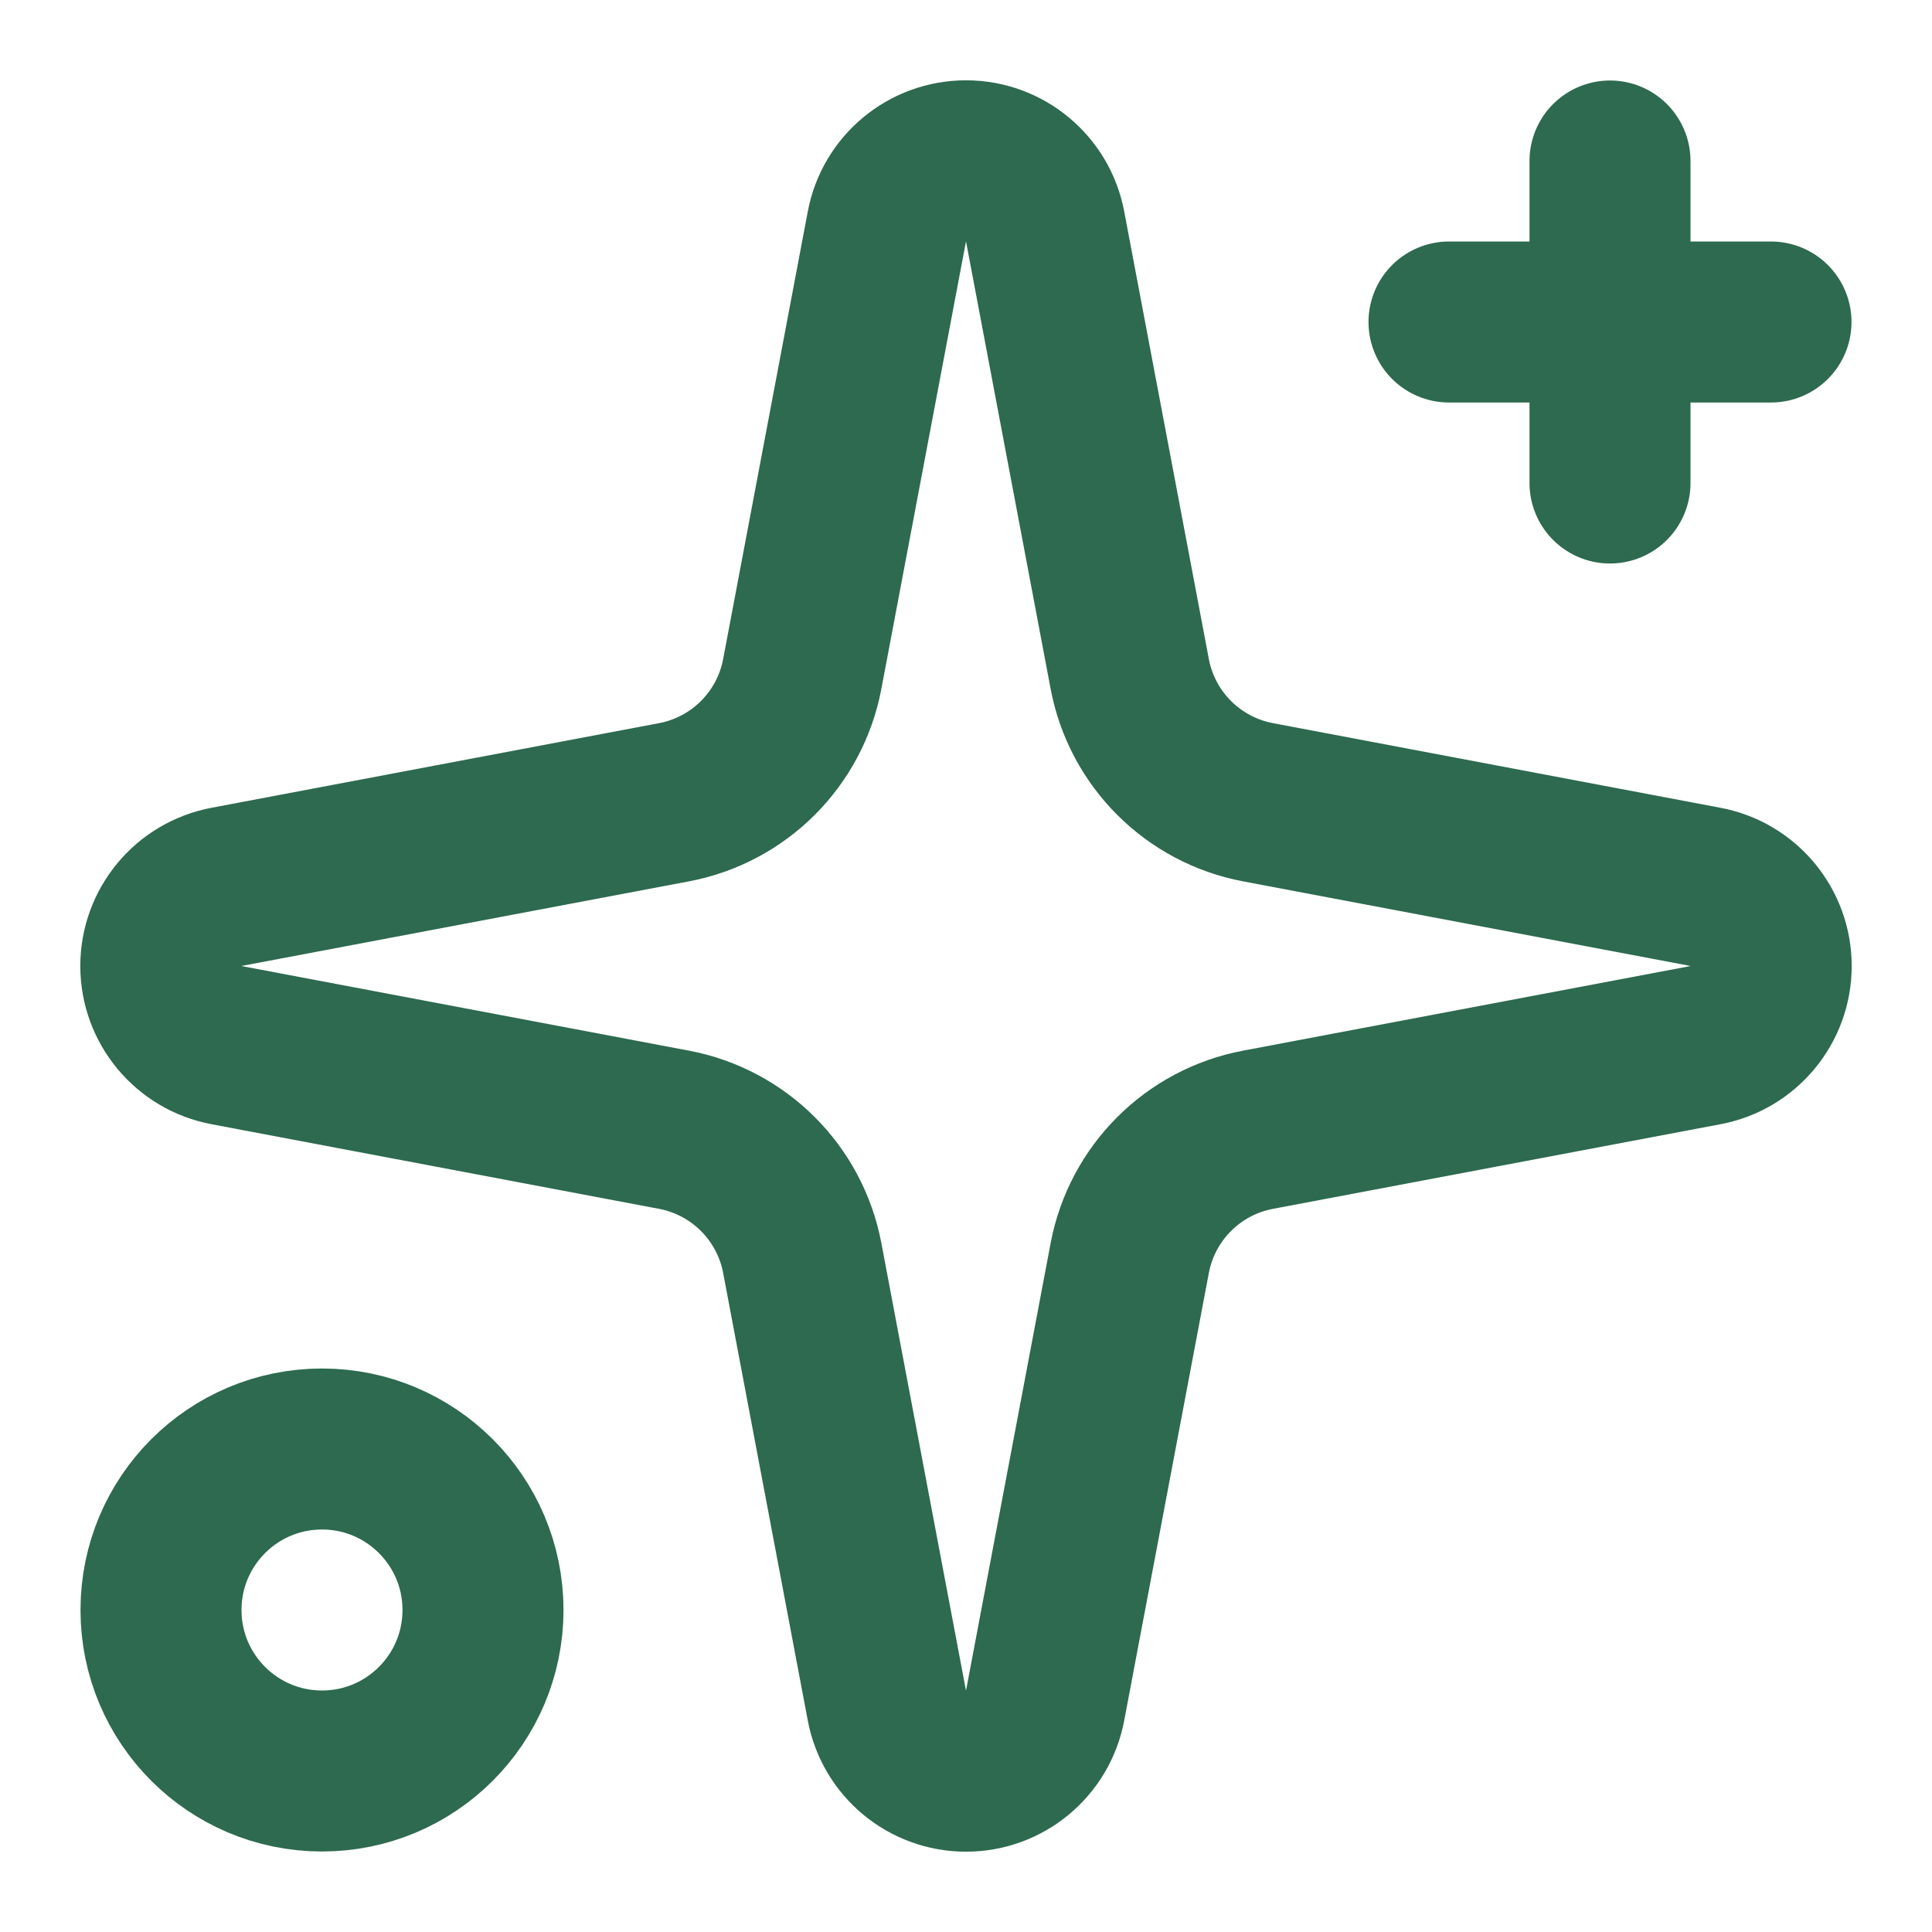
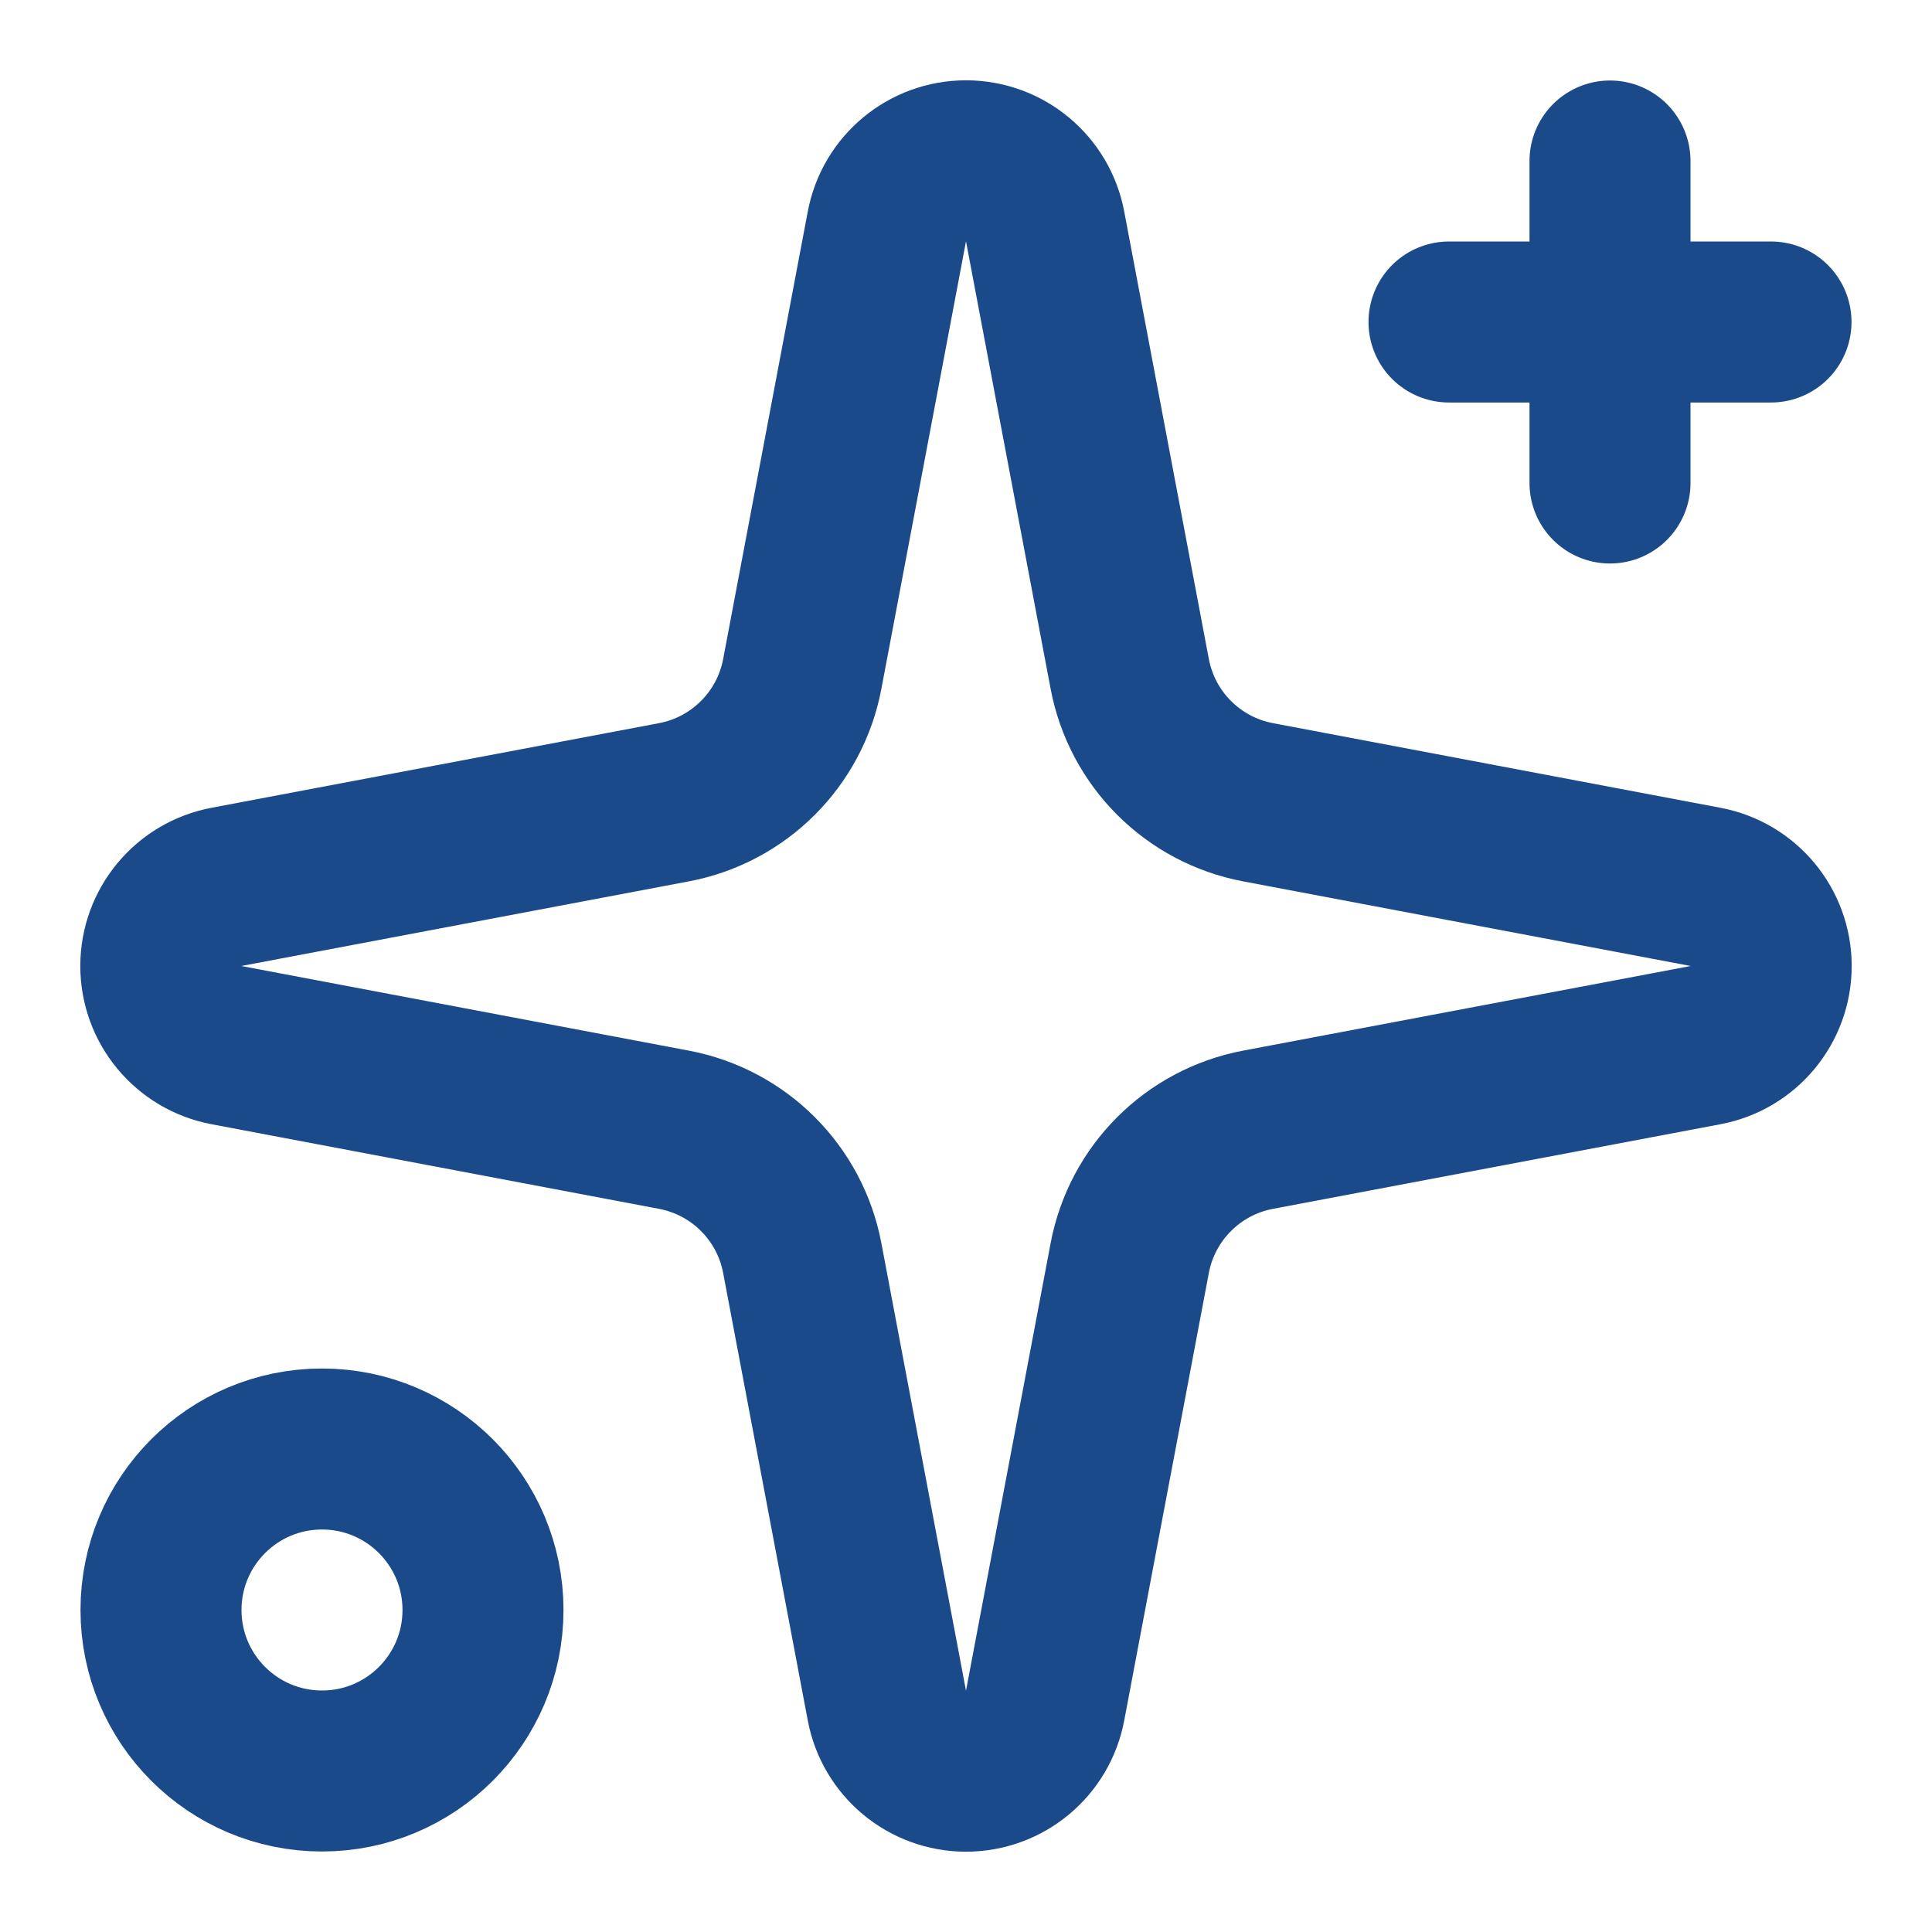
- <svg xmlns="http://www.w3.org/2000/svg" width="24" height="24" viewBox="0 0 24 24" fill="none" stroke="#2d6a4f" stroke-width="2" stroke-linecap="round" stroke-linejoin="round" class="lucide lucide-sparkles-icon lucide-sparkles">
+ <svg xmlns="http://www.w3.org/2000/svg" width="24" height="24" viewBox="0 0 24 24" fill="none" stroke="#1A4A8A" stroke-width="2" stroke-linecap="round" stroke-linejoin="round" class="lucide lucide-sparkles-icon lucide-sparkles">
  <path d="M11.017 2.814a1 1 0 0 1 1.966 0l1.051 5.558a2 2 0 0 0 1.594 1.594l5.558 1.051a1 1 0 0 1 0 1.966l-5.558 1.051a2 2 0 0 0-1.594 1.594l-1.051 5.558a1 1 0 0 1-1.966 0l-1.051-5.558a2 2 0 0 0-1.594-1.594l-5.558-1.051a1 1 0 0 1 0-1.966l5.558-1.051a2 2 0 0 0 1.594-1.594z" />
  <path d="M20 2v4" />
  <path d="M22 4h-4" />
  <circle cx="4" cy="20" r="2" />
</svg>
